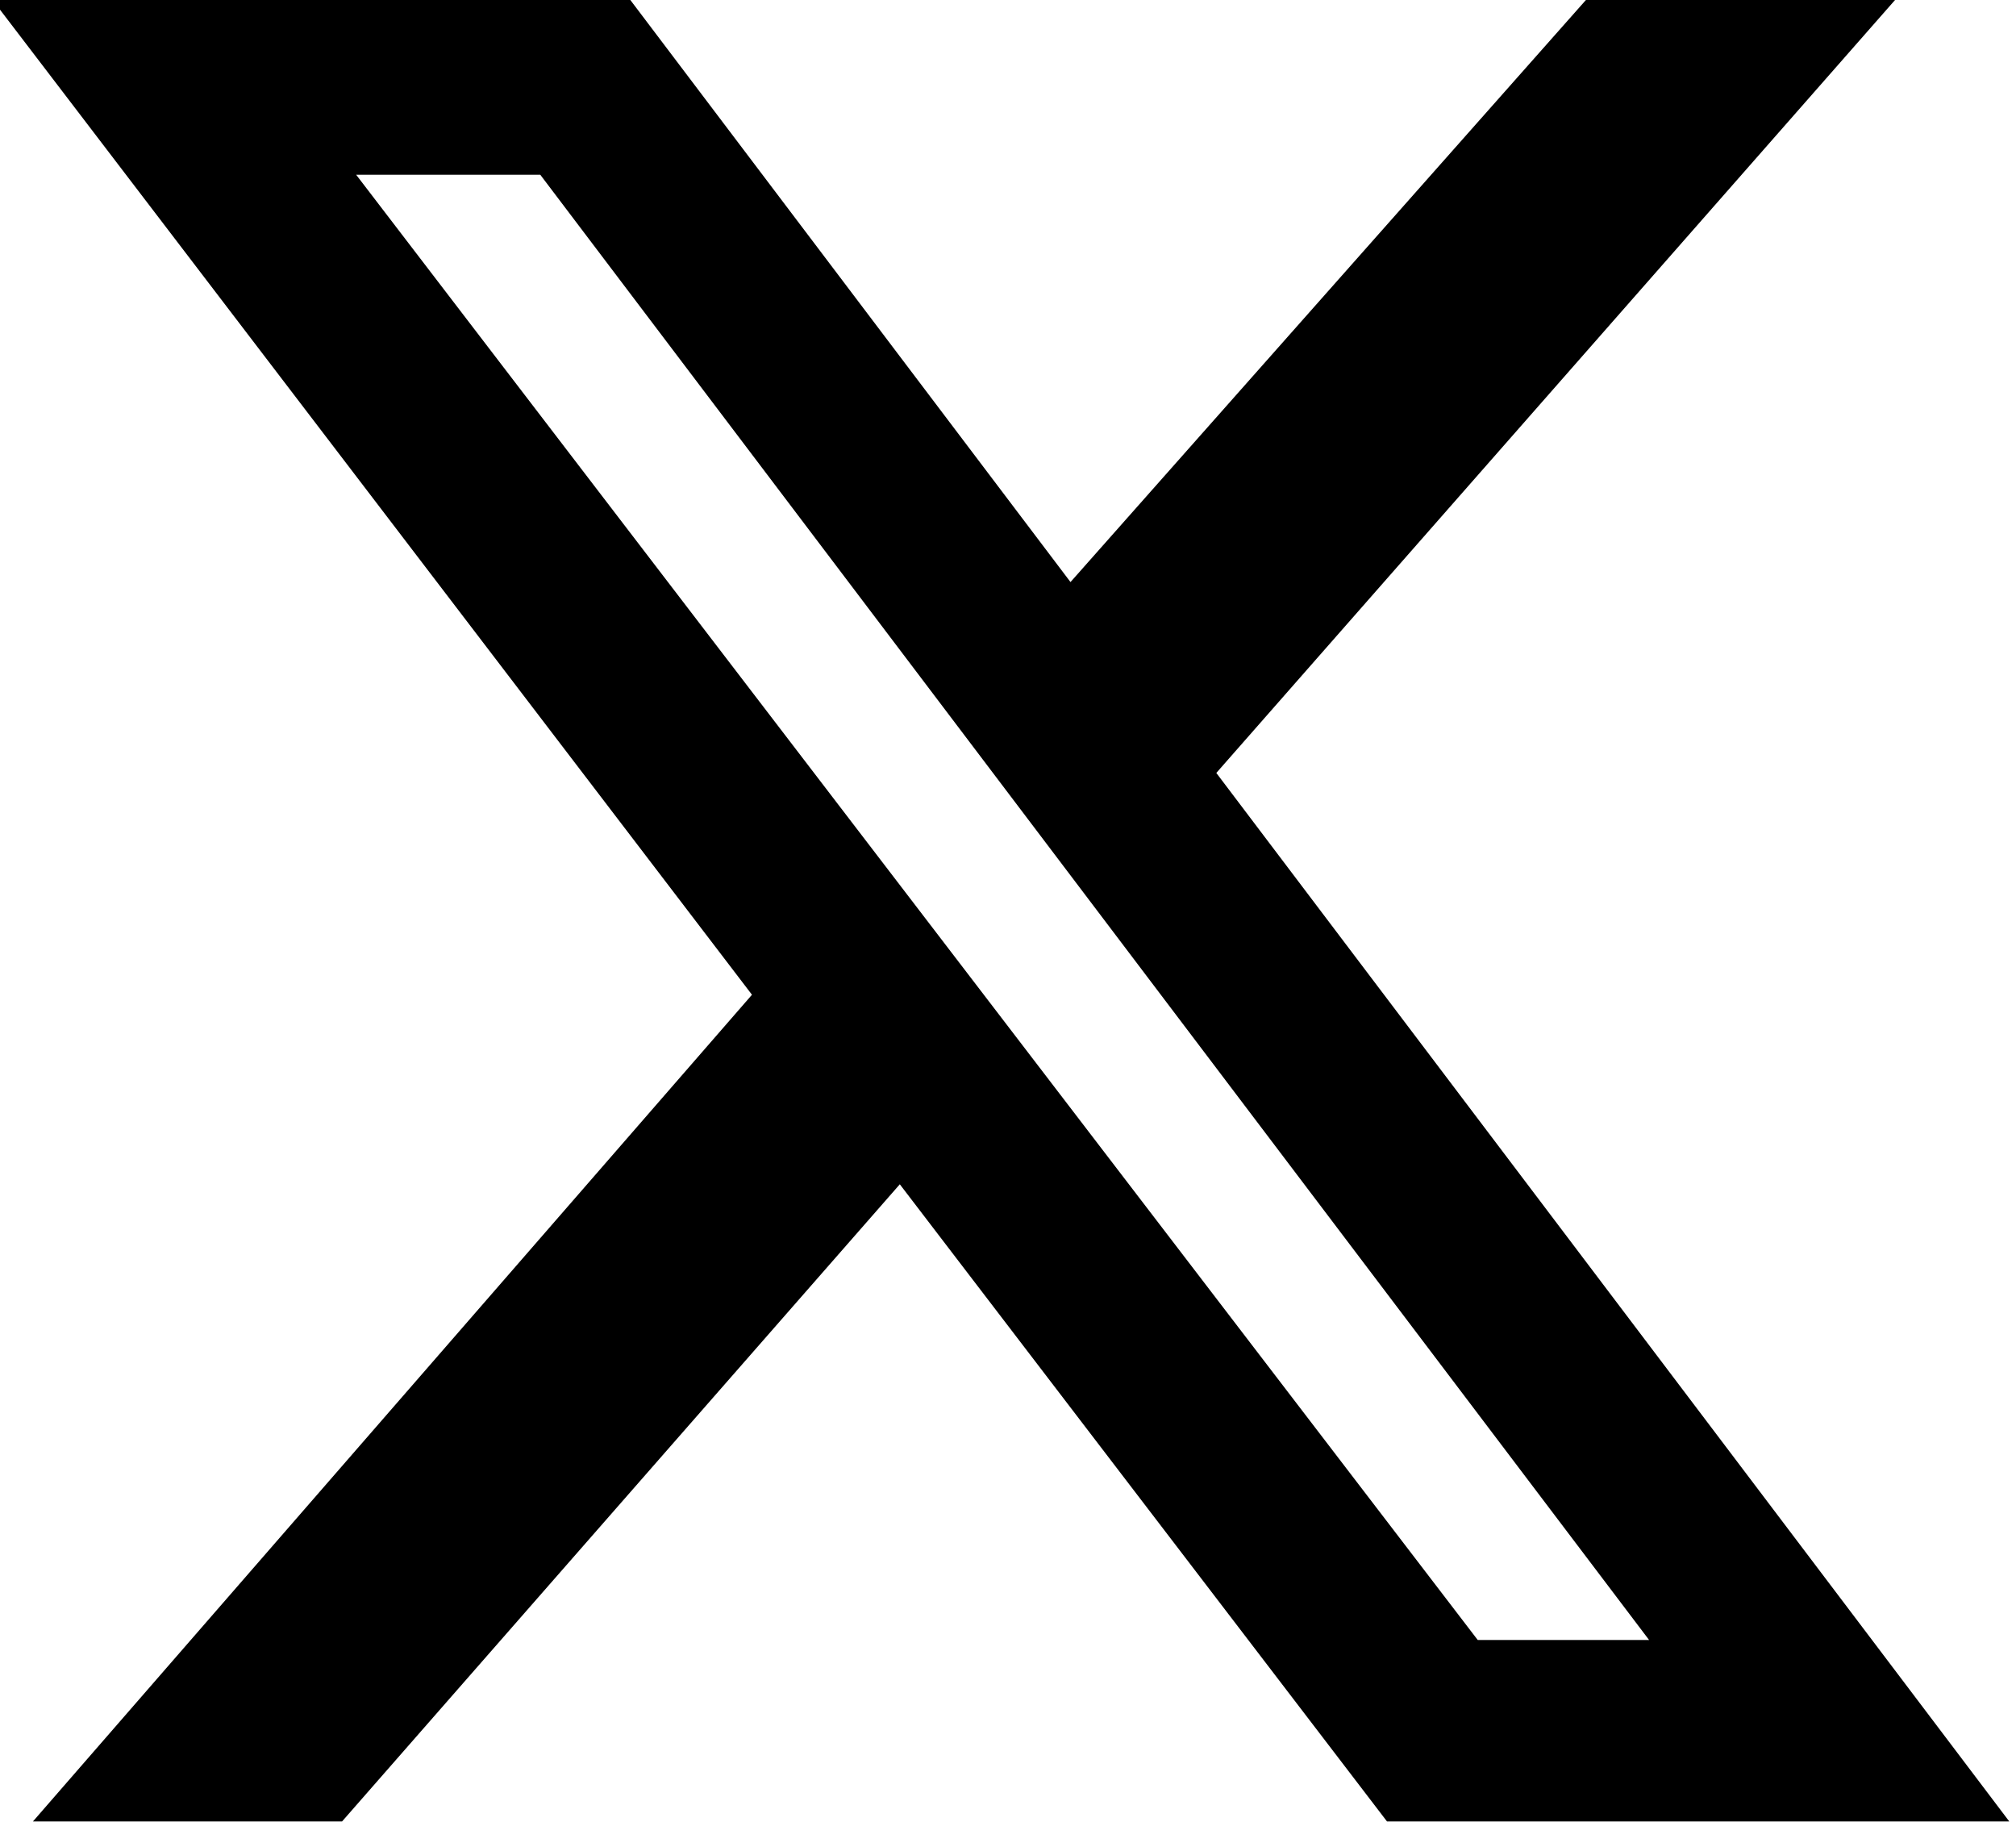
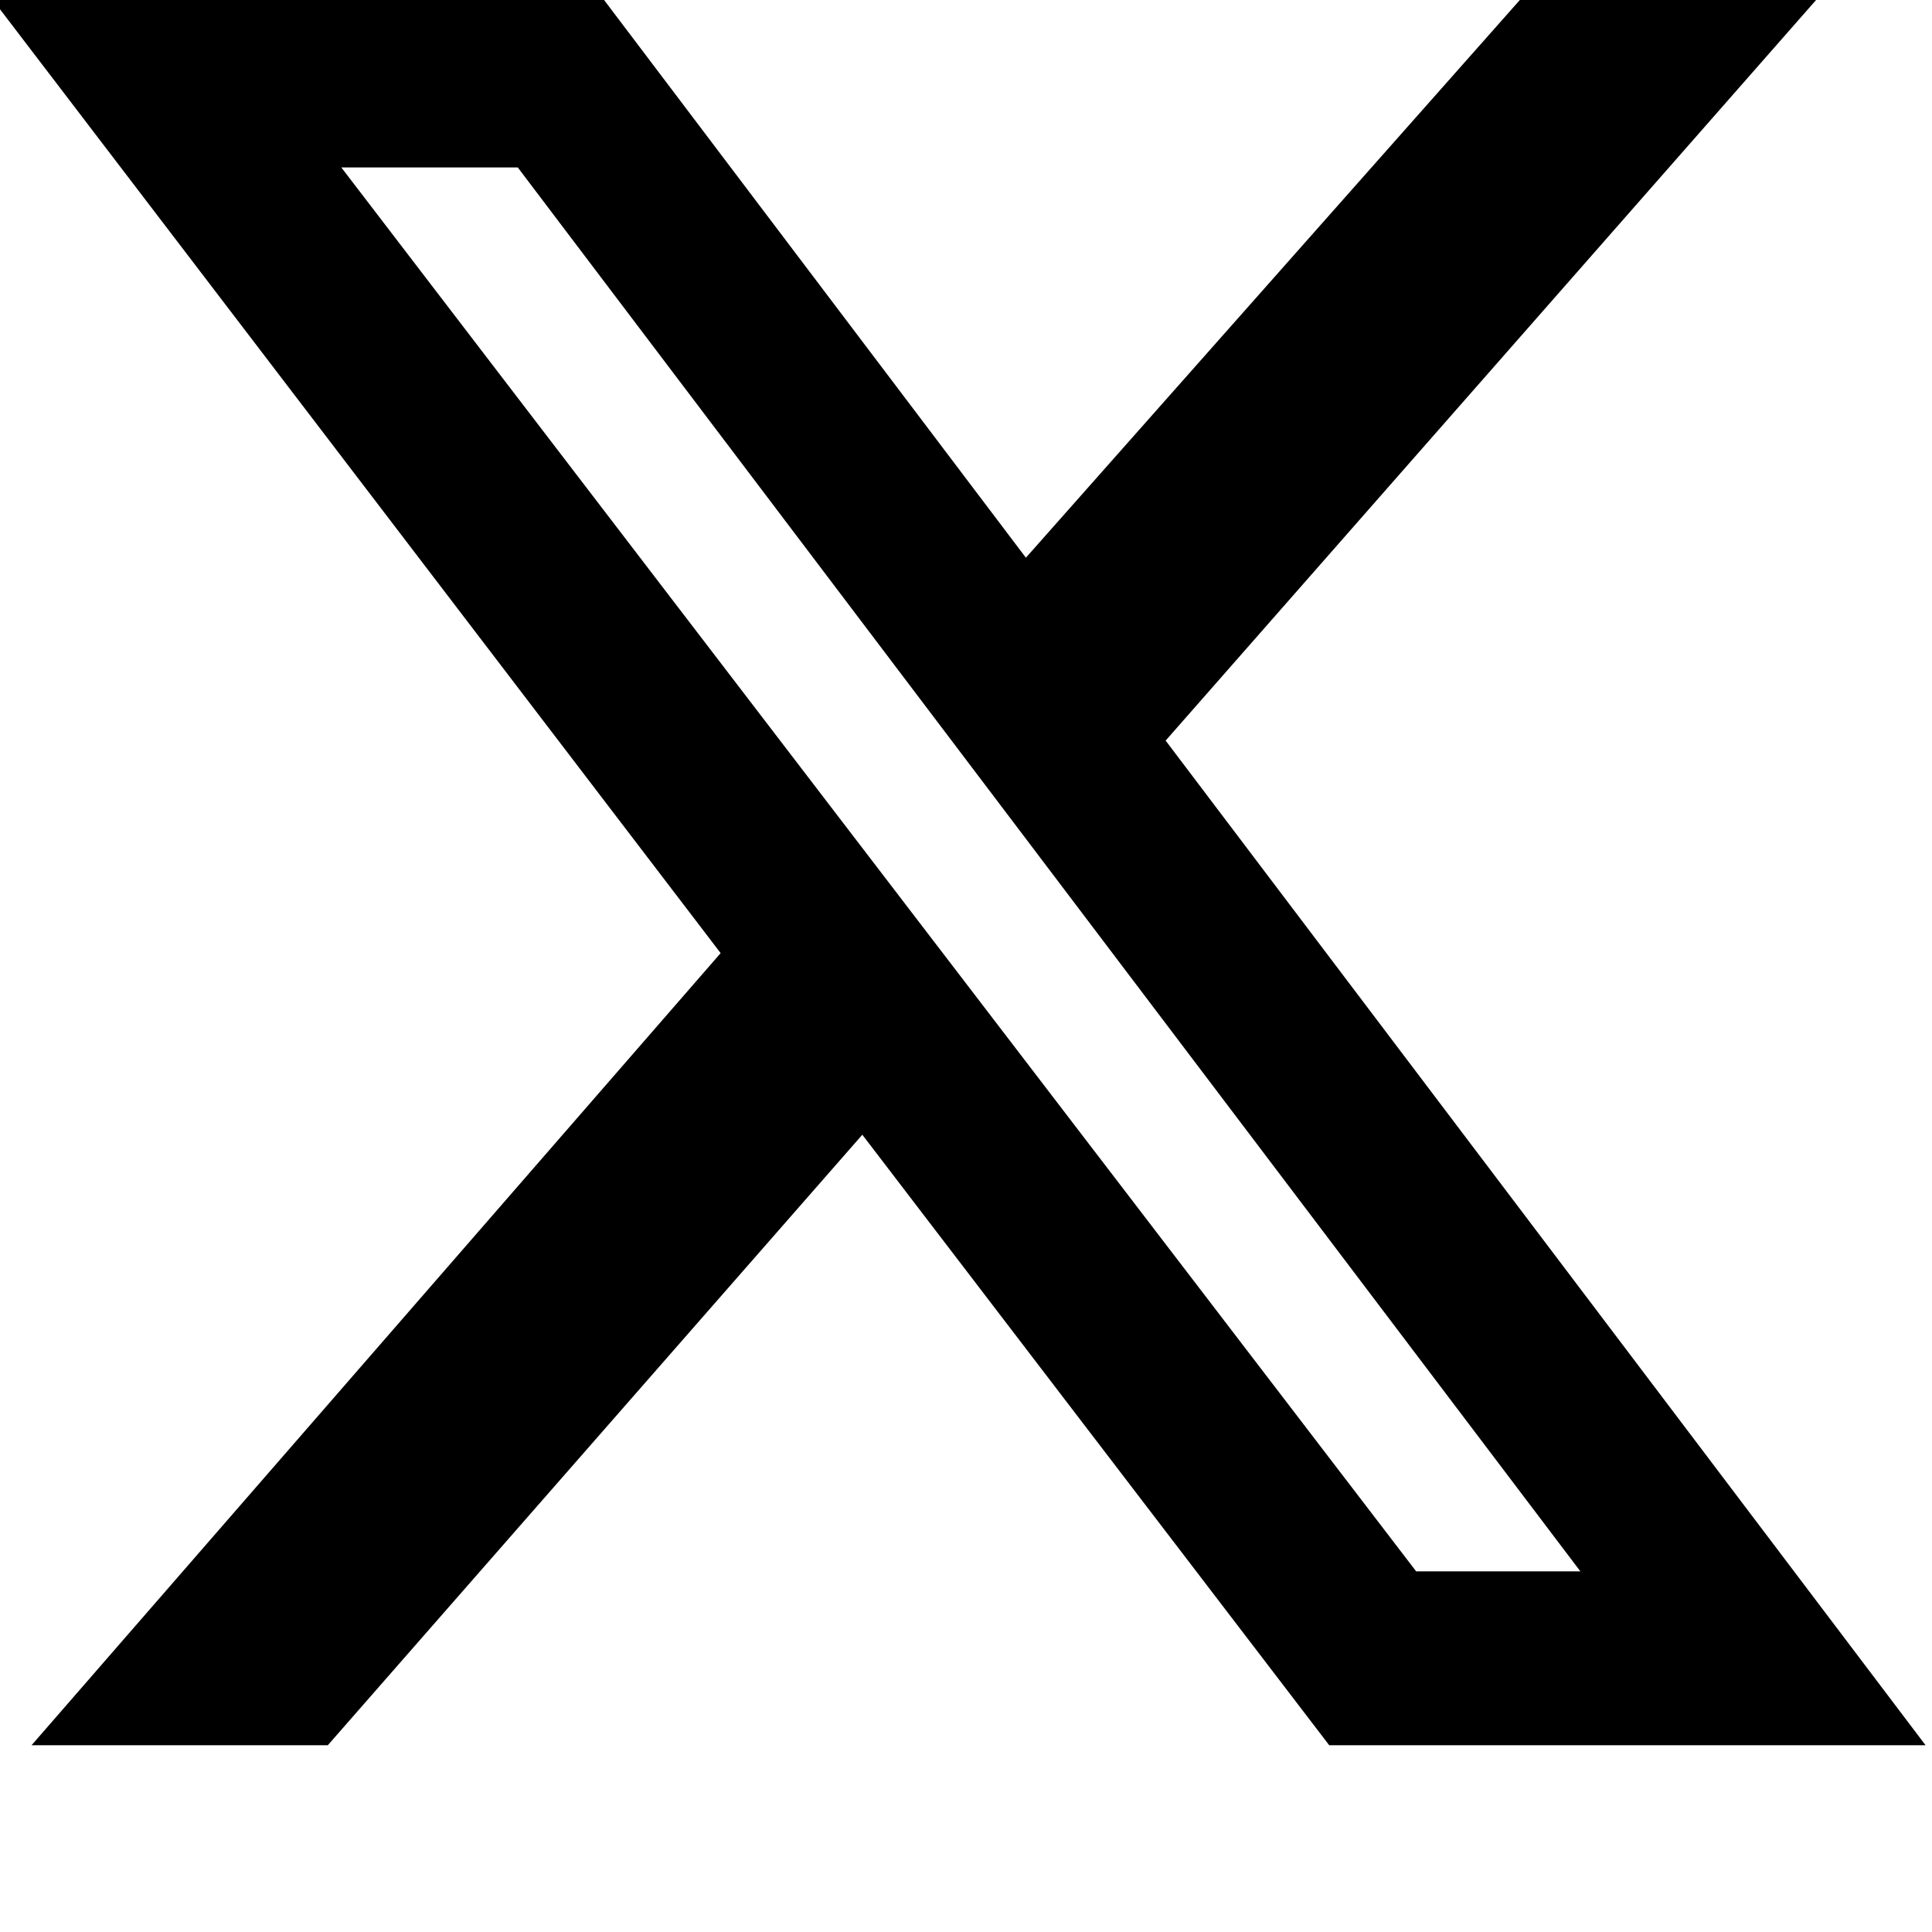
- <svg xmlns="http://www.w3.org/2000/svg" width="300" height="271">
+ <svg xmlns="http://www.w3.org/2000/svg" width="300" height="300">
  <path d="m236 0h46l-101 115 118 156h-92.6l-72.5-94.8-83 94.8h-46l107-123-113-148h94.9l65.5 86.6zm-16.1 244h25.5l-165-218h-27.4z" />
</svg>
